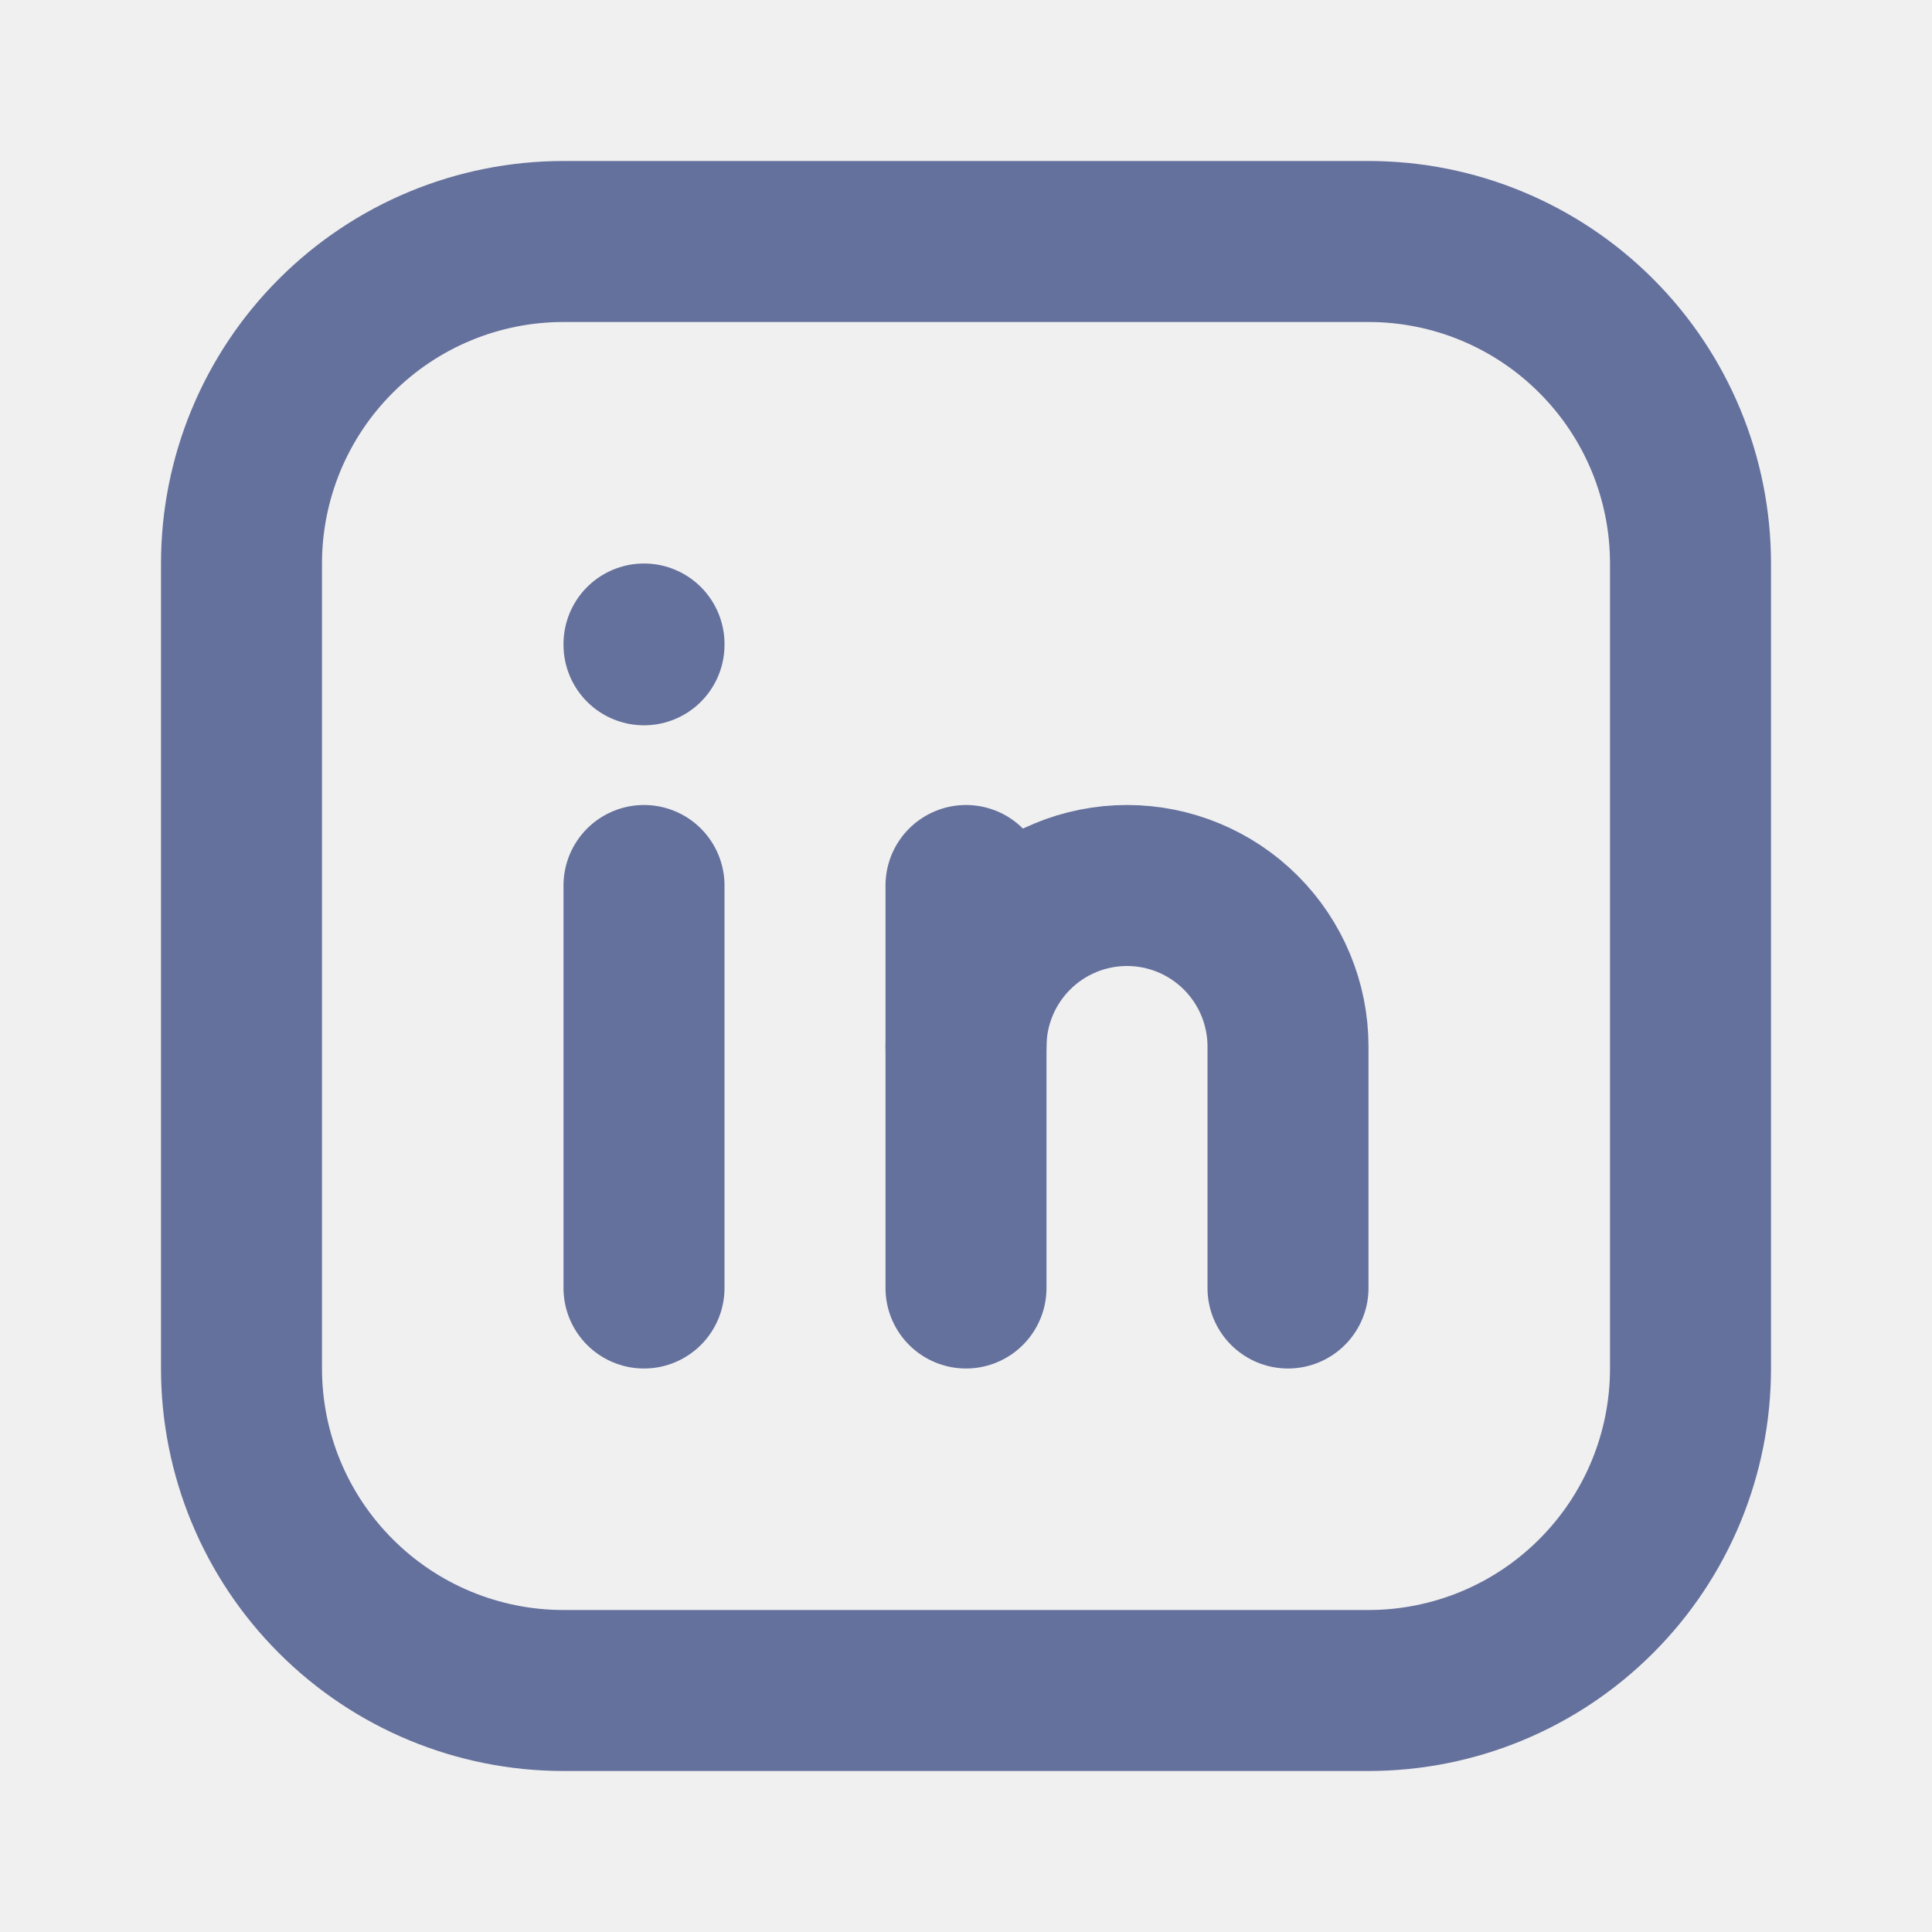
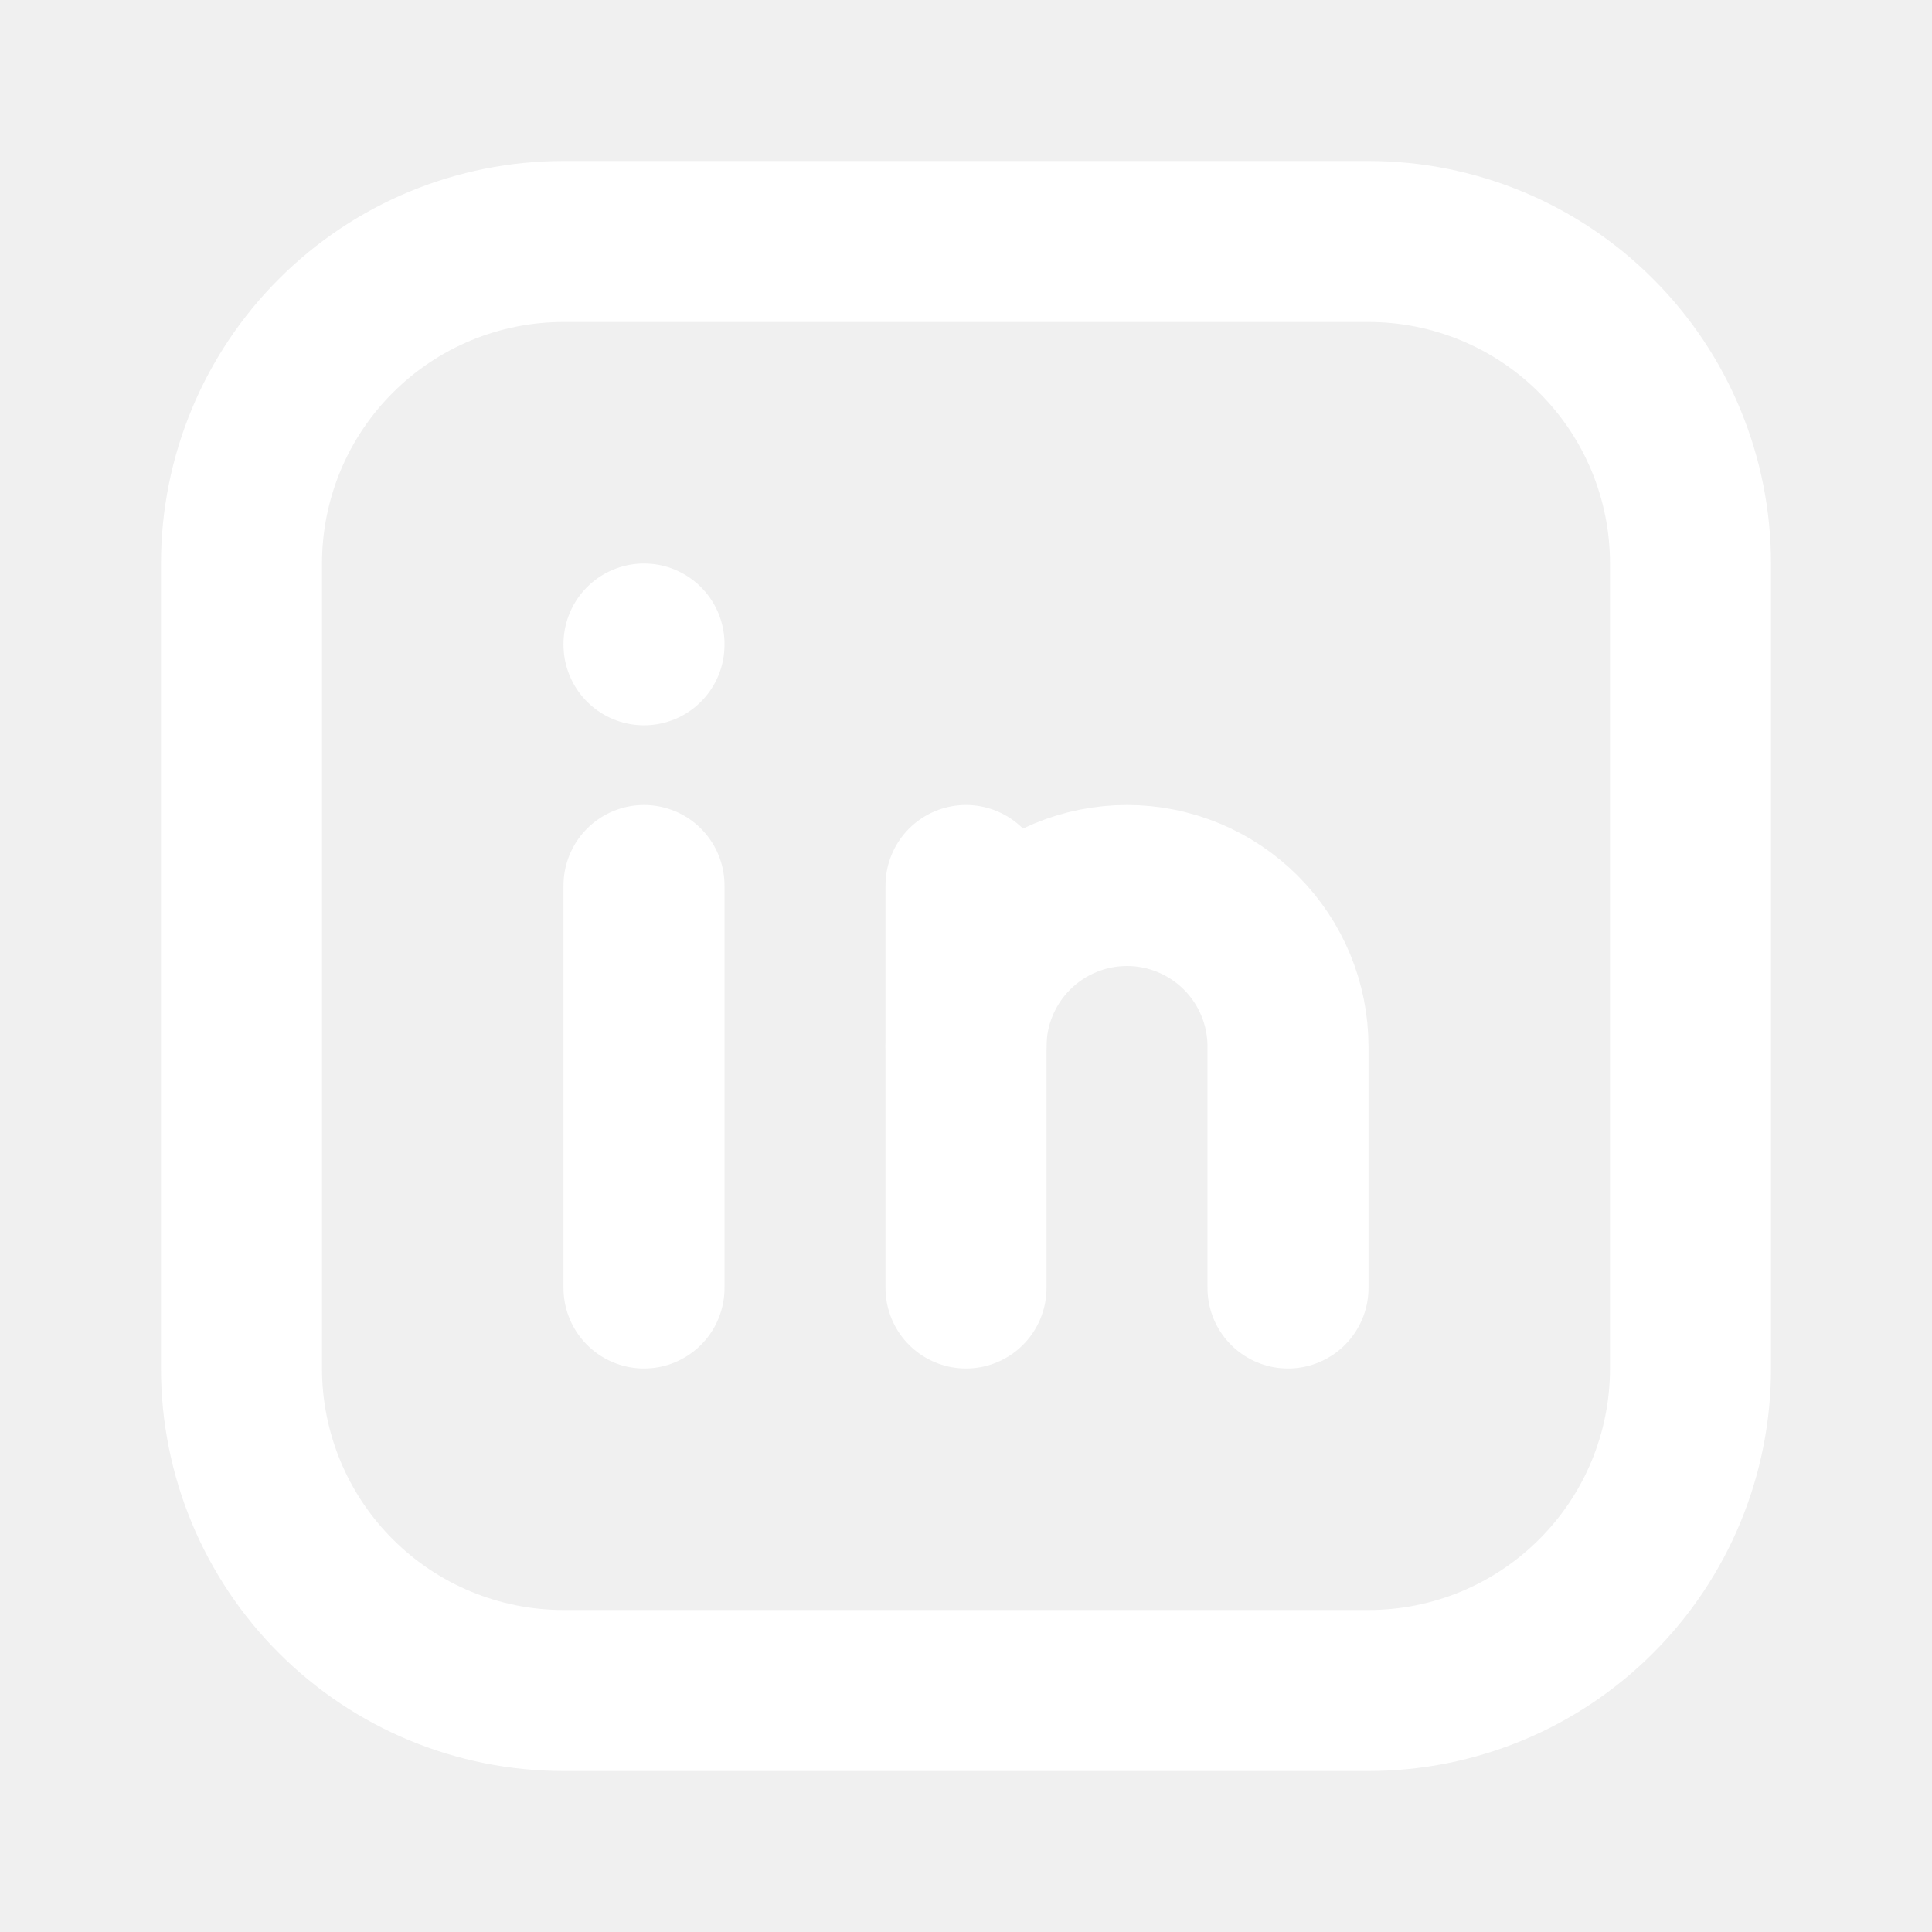
<svg xmlns="http://www.w3.org/2000/svg" width="24" height="24" viewBox="0 0 24 24" fill="none">
  <g clip-path="url(#clip0_57_678)">
-     <path d="M8 11V16" stroke="#65719D" stroke-width="2" stroke-linecap="round" stroke-linejoin="round" />
-     <path d="M8 8V8.01" stroke="#65719D" stroke-width="2" stroke-linecap="round" stroke-linejoin="round" />
-     <path d="M12 16V11" stroke="#65719D" stroke-width="2" stroke-linecap="round" stroke-linejoin="round" />
-     <path d="M16 16V13C16 12.47 15.789 11.961 15.414 11.586C15.039 11.211 14.53 11 14 11C13.47 11 12.961 11.211 12.586 11.586C12.211 11.961 12 12.47 12 13" stroke="#65719D" stroke-width="2" stroke-linecap="round" stroke-linejoin="round" />
-     <path d="M3 7C3 5.939 3.421 4.922 4.172 4.172C4.922 3.421 5.939 3 7 3H17C18.061 3 19.078 3.421 19.828 4.172C20.579 4.922 21 5.939 21 7V17C21 18.061 20.579 19.078 19.828 19.828C19.078 20.579 18.061 21 17 21H7C5.939 21 4.922 20.579 4.172 19.828C3.421 19.078 3 18.061 3 17V7Z" stroke="#65719D" stroke-width="2" stroke-linecap="round" stroke-linejoin="round" />
+     <path d="M8 11V16" stroke="#FFFFFF" stroke-width="2" stroke-linecap="round" stroke-linejoin="round" />
+     <path d="M8 8V8.01" stroke="#FFFFFF" stroke-width="2" stroke-linecap="round" stroke-linejoin="round" />
+     <path d="M12 16V11" stroke="#FFFFFF" stroke-width="2" stroke-linecap="round" stroke-linejoin="round" />
+     <path d="M16 16V13C16 12.47 15.789 11.961 15.414 11.586C15.039 11.211 14.53 11 14 11C13.47 11 12.961 11.211 12.586 11.586C12.211 11.961 12 12.47 12 13" stroke="#FFFFFF" stroke-width="2" stroke-linecap="round" stroke-linejoin="round" />
+     <path d="M3 7C3 5.939 3.421 4.922 4.172 4.172C4.922 3.421 5.939 3 7 3H17C18.061 3 19.078 3.421 19.828 4.172C20.579 4.922 21 5.939 21 7V17C21 18.061 20.579 19.078 19.828 19.828C19.078 20.579 18.061 21 17 21H7C5.939 21 4.922 20.579 4.172 19.828C3.421 19.078 3 18.061 3 17V7Z" stroke="#FFFFFF" stroke-width="2" stroke-linecap="round" stroke-linejoin="round" />
  </g>
  <defs>
    <clipPath id="clip0_57_678">
      <rect width="24" height="24" fill="white" />
    </clipPath>
  </defs>
</svg>
